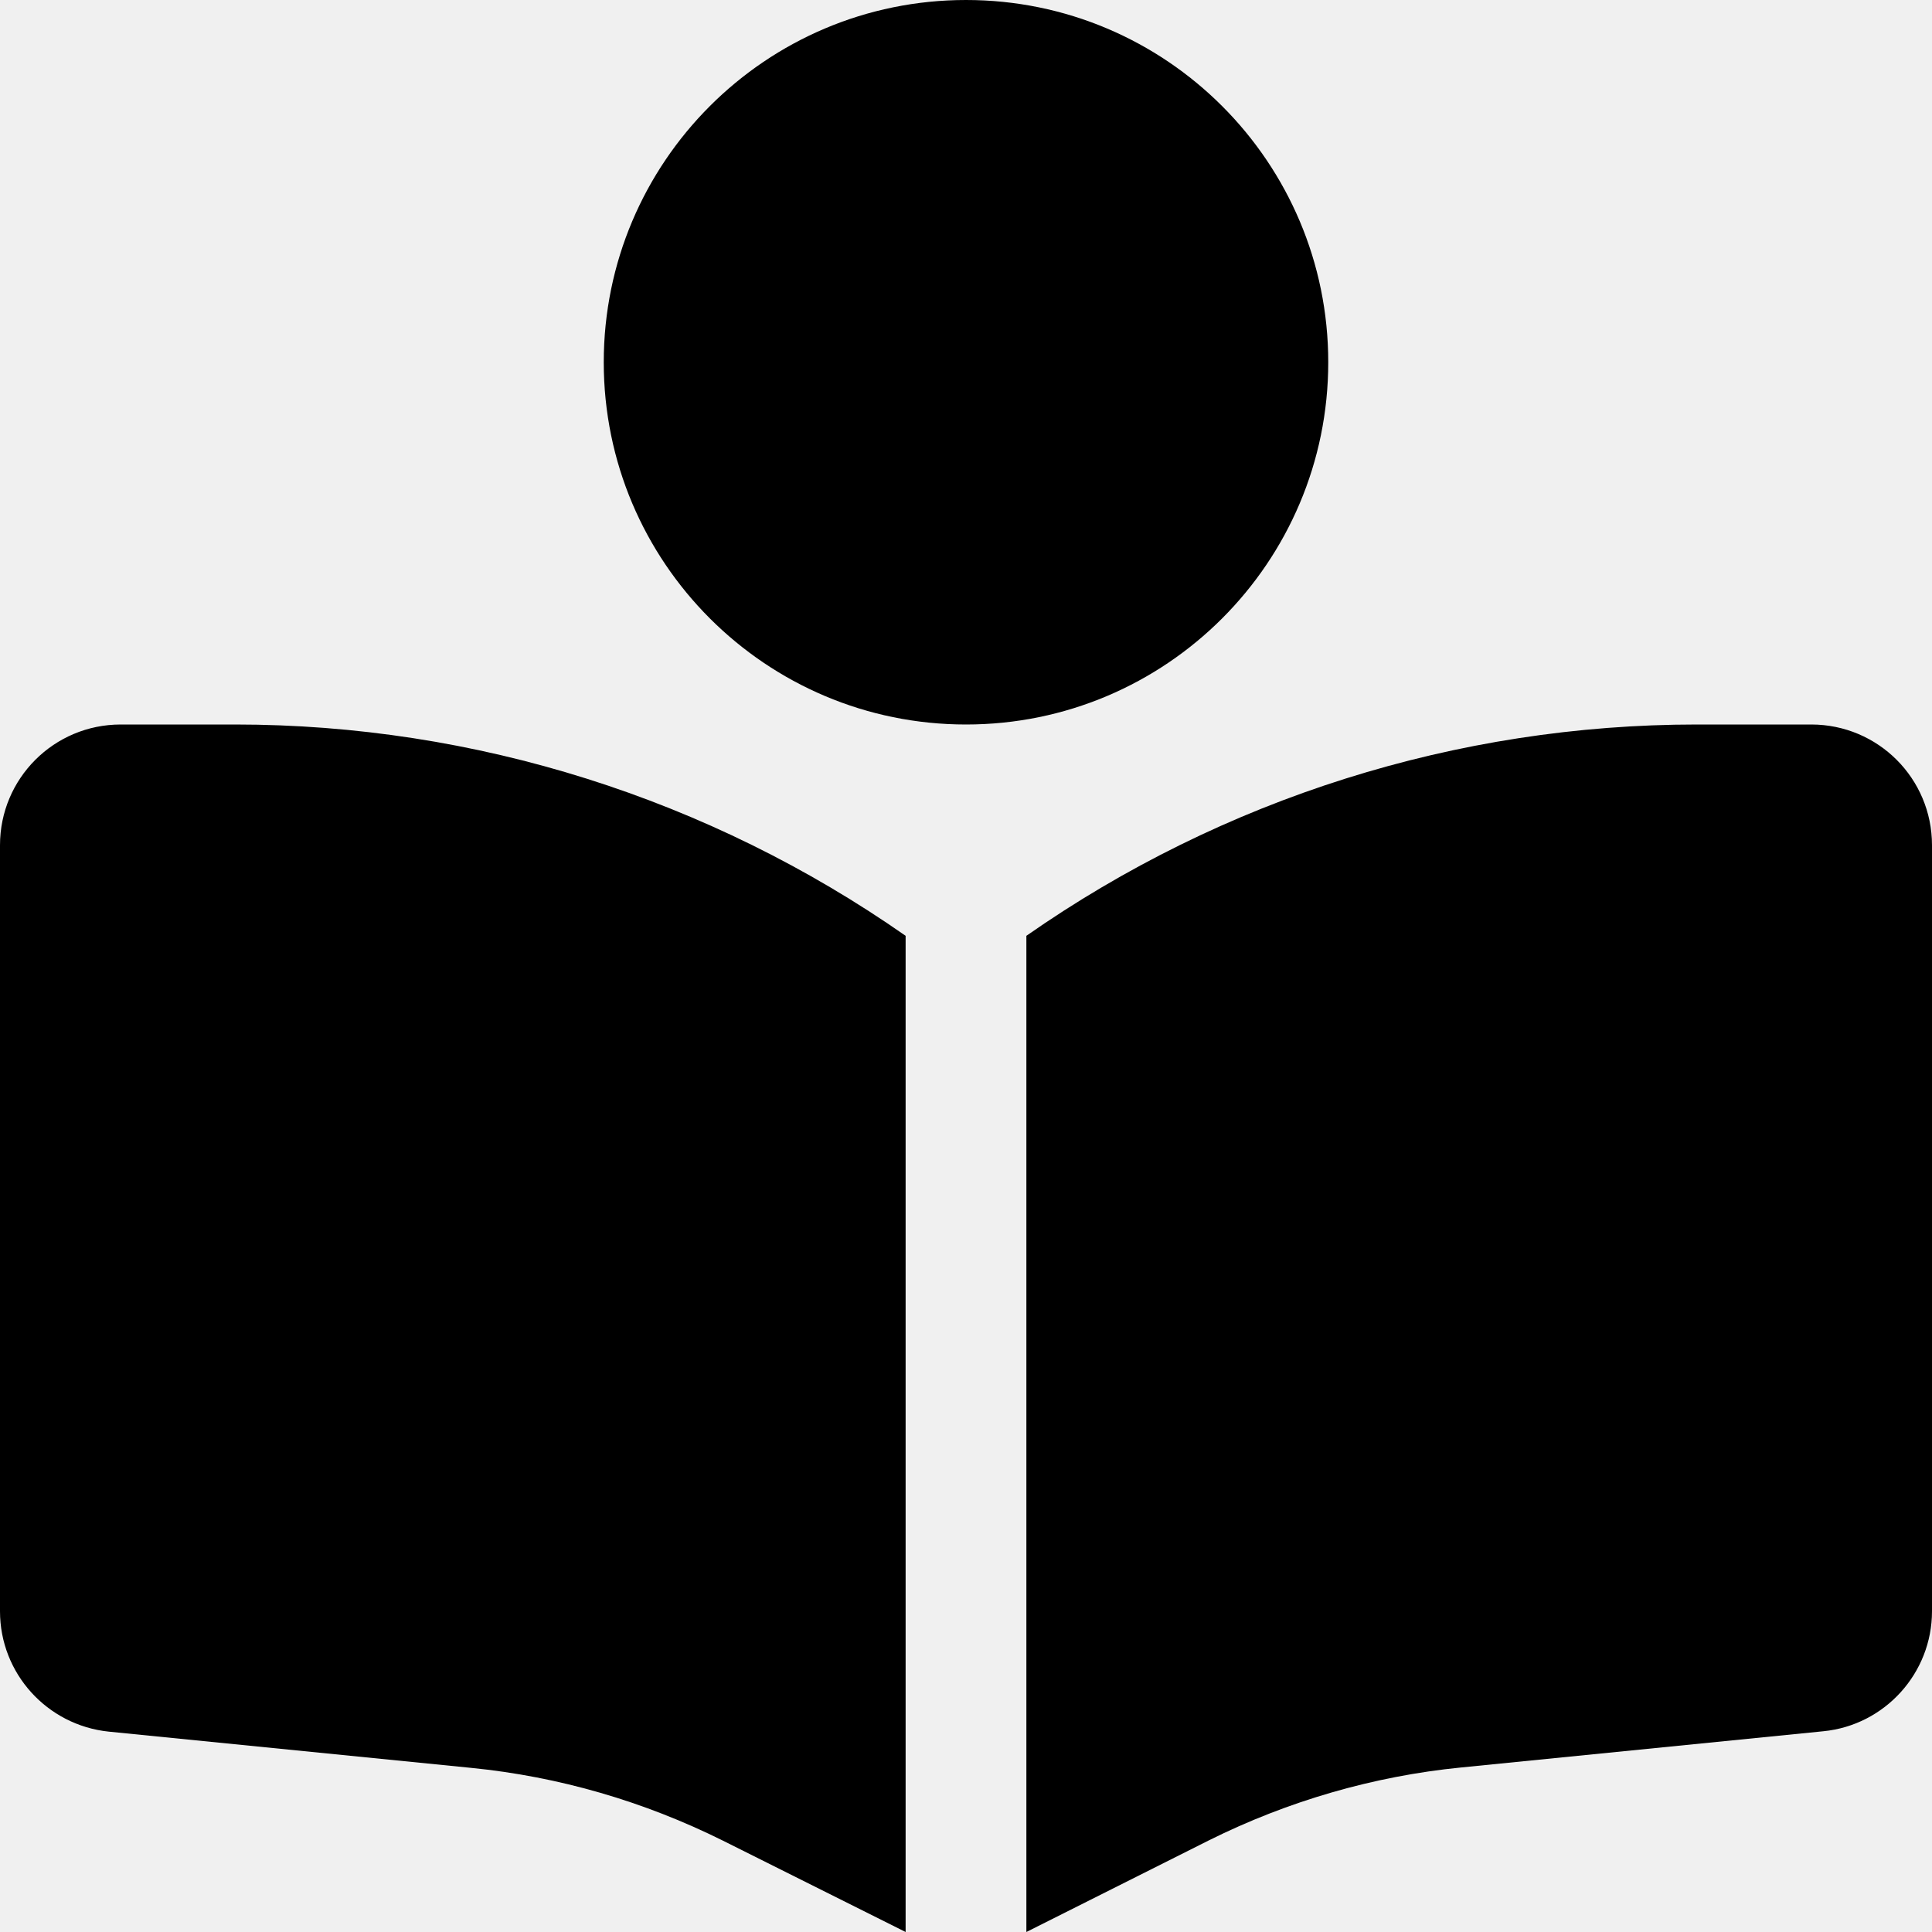
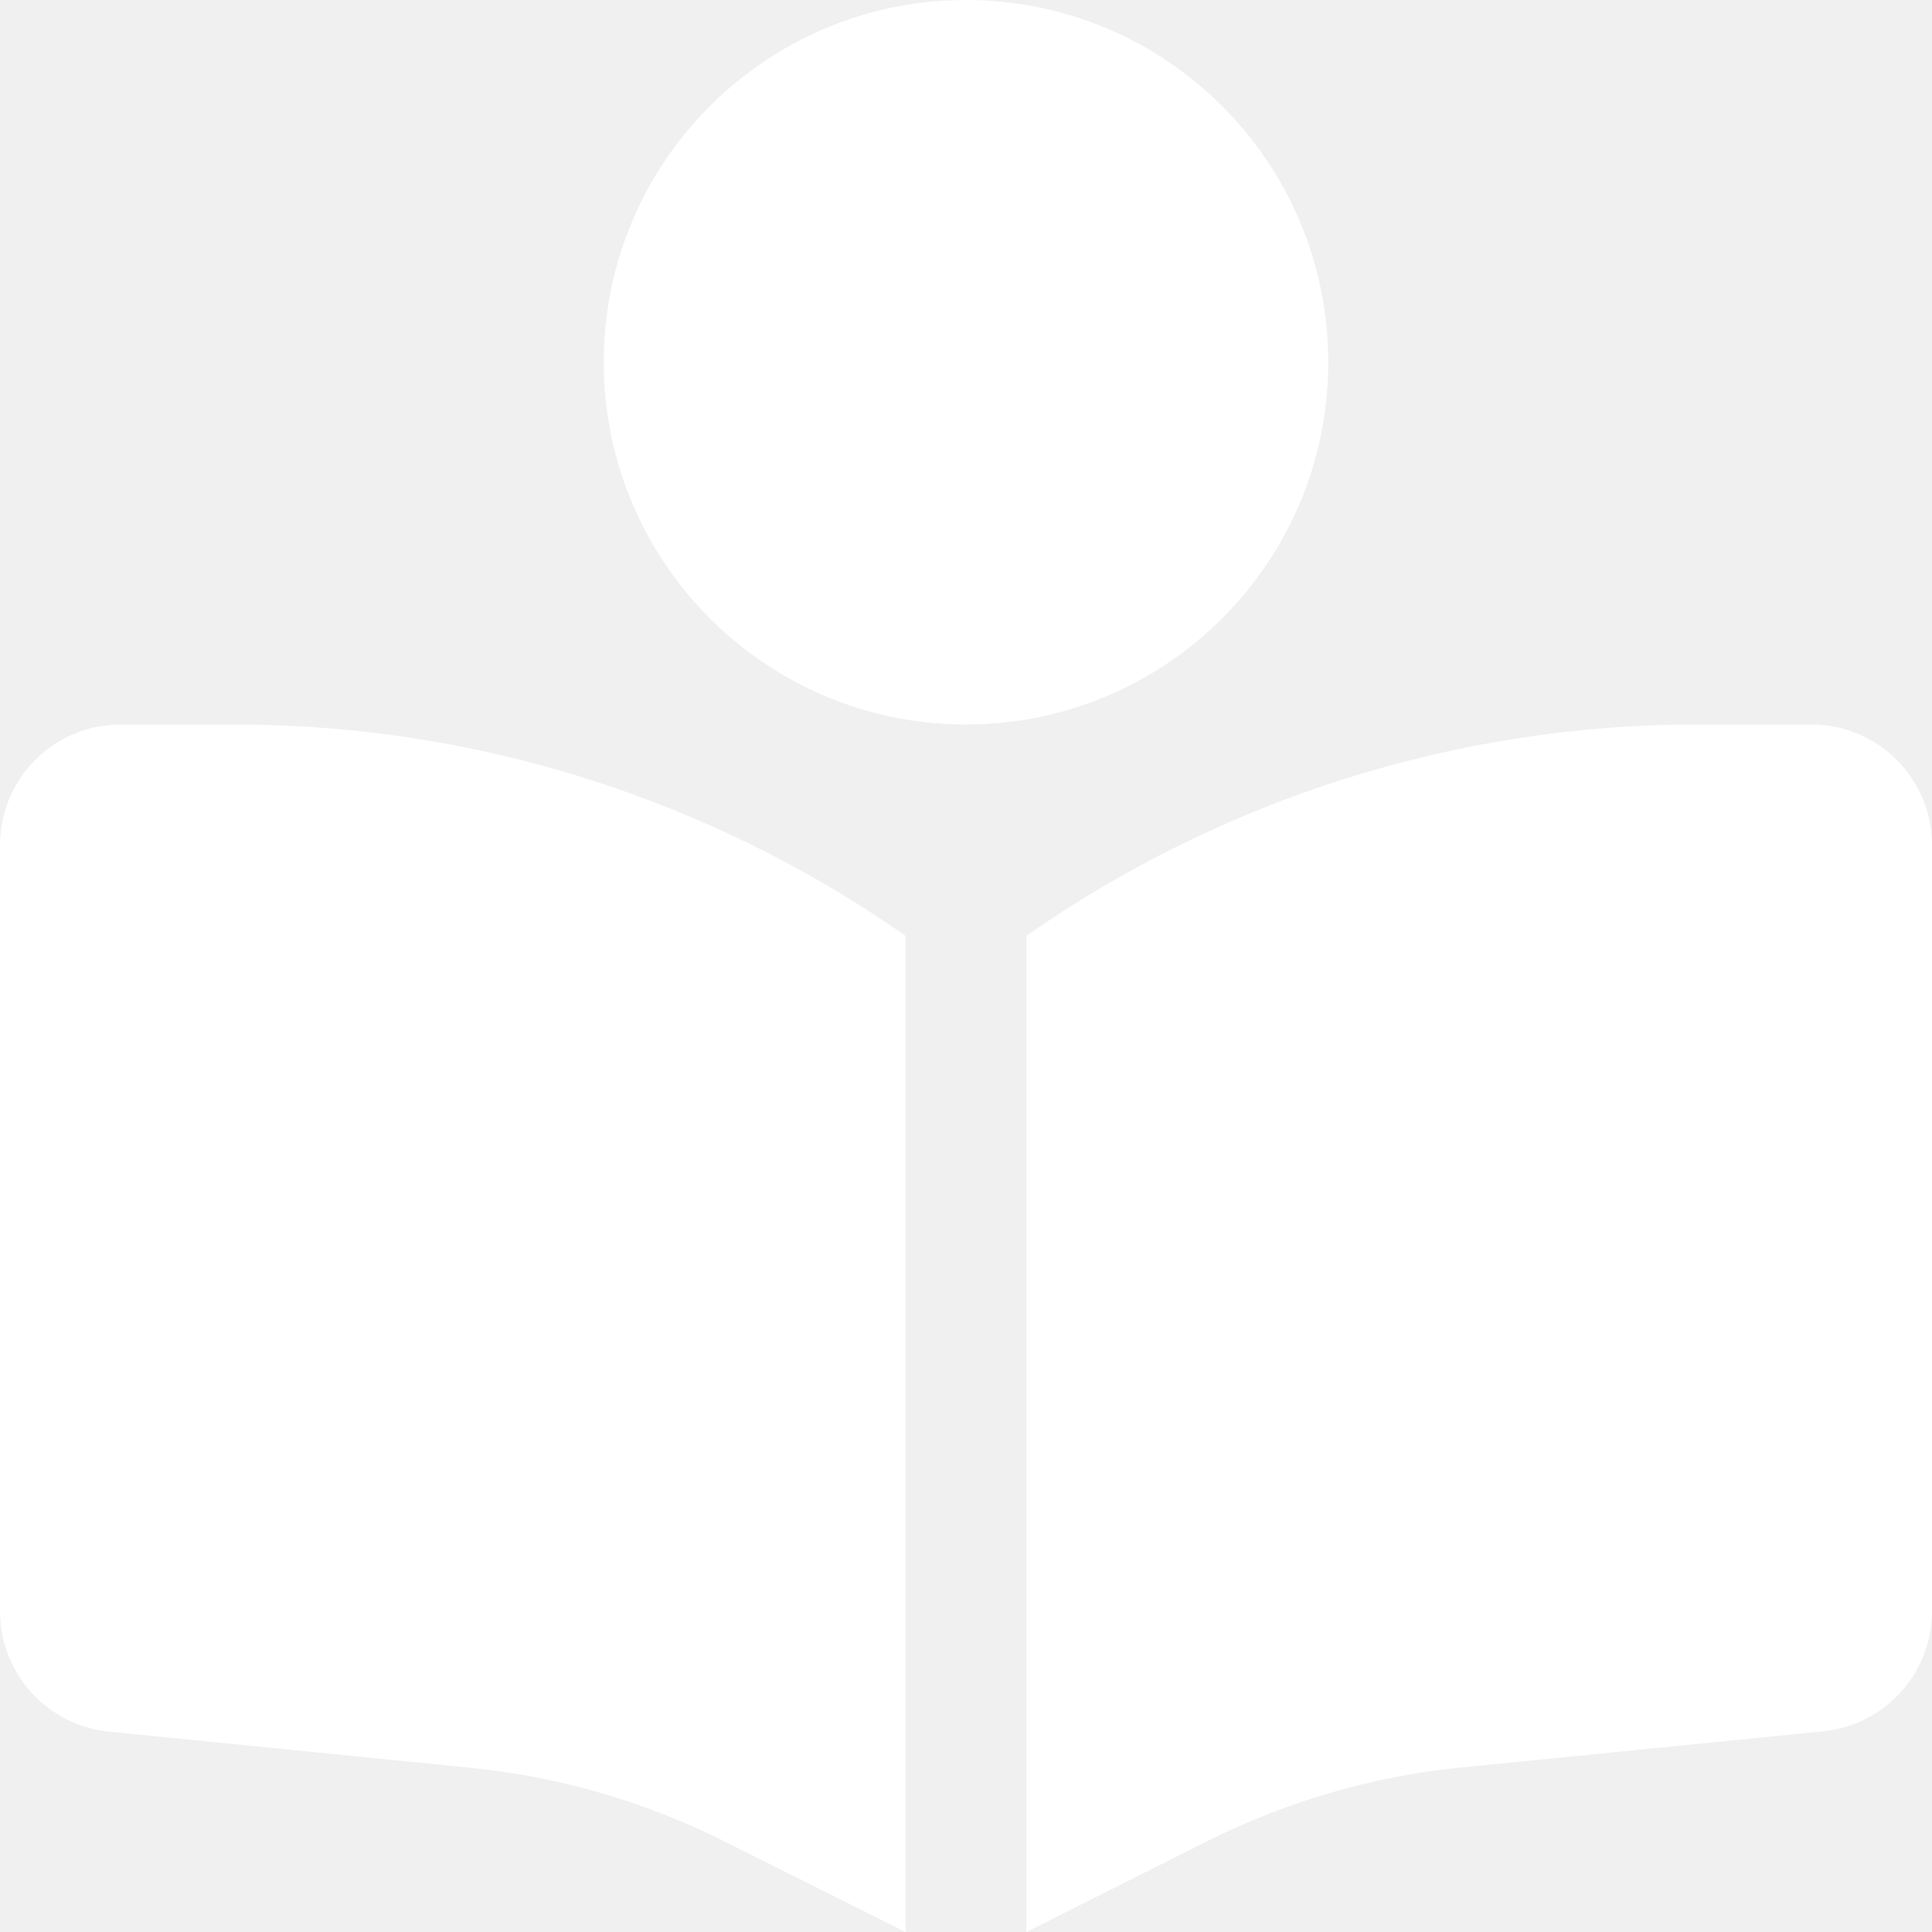
<svg xmlns="http://www.w3.org/2000/svg" height="1em" viewBox="0 0 512 512">
-   <path d="M160 96a96 96 0 1 1 192 0A96 96 0 1 1 160 96zm80 152V512l-48.4-24.2c-20.9-10.4-43.5-17-66.8-19.3l-96-9.6C12.5 457.2 0 443.5 0 427V224c0-17.7 14.3-32 32-32H62.3c63.6 0 125.6 19.6 177.7 56zm32 264V248c52.1-36.4 114.1-56 177.7-56H480c17.7 0 32 14.3 32 32V427c0 16.4-12.5 30.2-28.8 31.8l-96 9.6c-23.2 2.3-45.9 8.9-66.8 19.3L272 512z" />
+   <path fill="#ffffff" d="M160 96a96 96 0 1 1 192 0A96 96 0 1 1 160 96zm80 152V512l-48.4-24.2c-20.9-10.4-43.5-17-66.8-19.3l-96-9.6C12.5 457.2 0 443.5 0 427V224c0-17.7 14.3-32 32-32H62.3c63.6 0 125.6 19.6 177.7 56zm32 264V248c52.1-36.4 114.1-56 177.7-56H480c17.7 0 32 14.3 32 32V427c0 16.4-12.5 30.2-28.8 31.8l-96 9.6c-23.2 2.3-45.9 8.9-66.8 19.3L272 512z" />
</svg>
